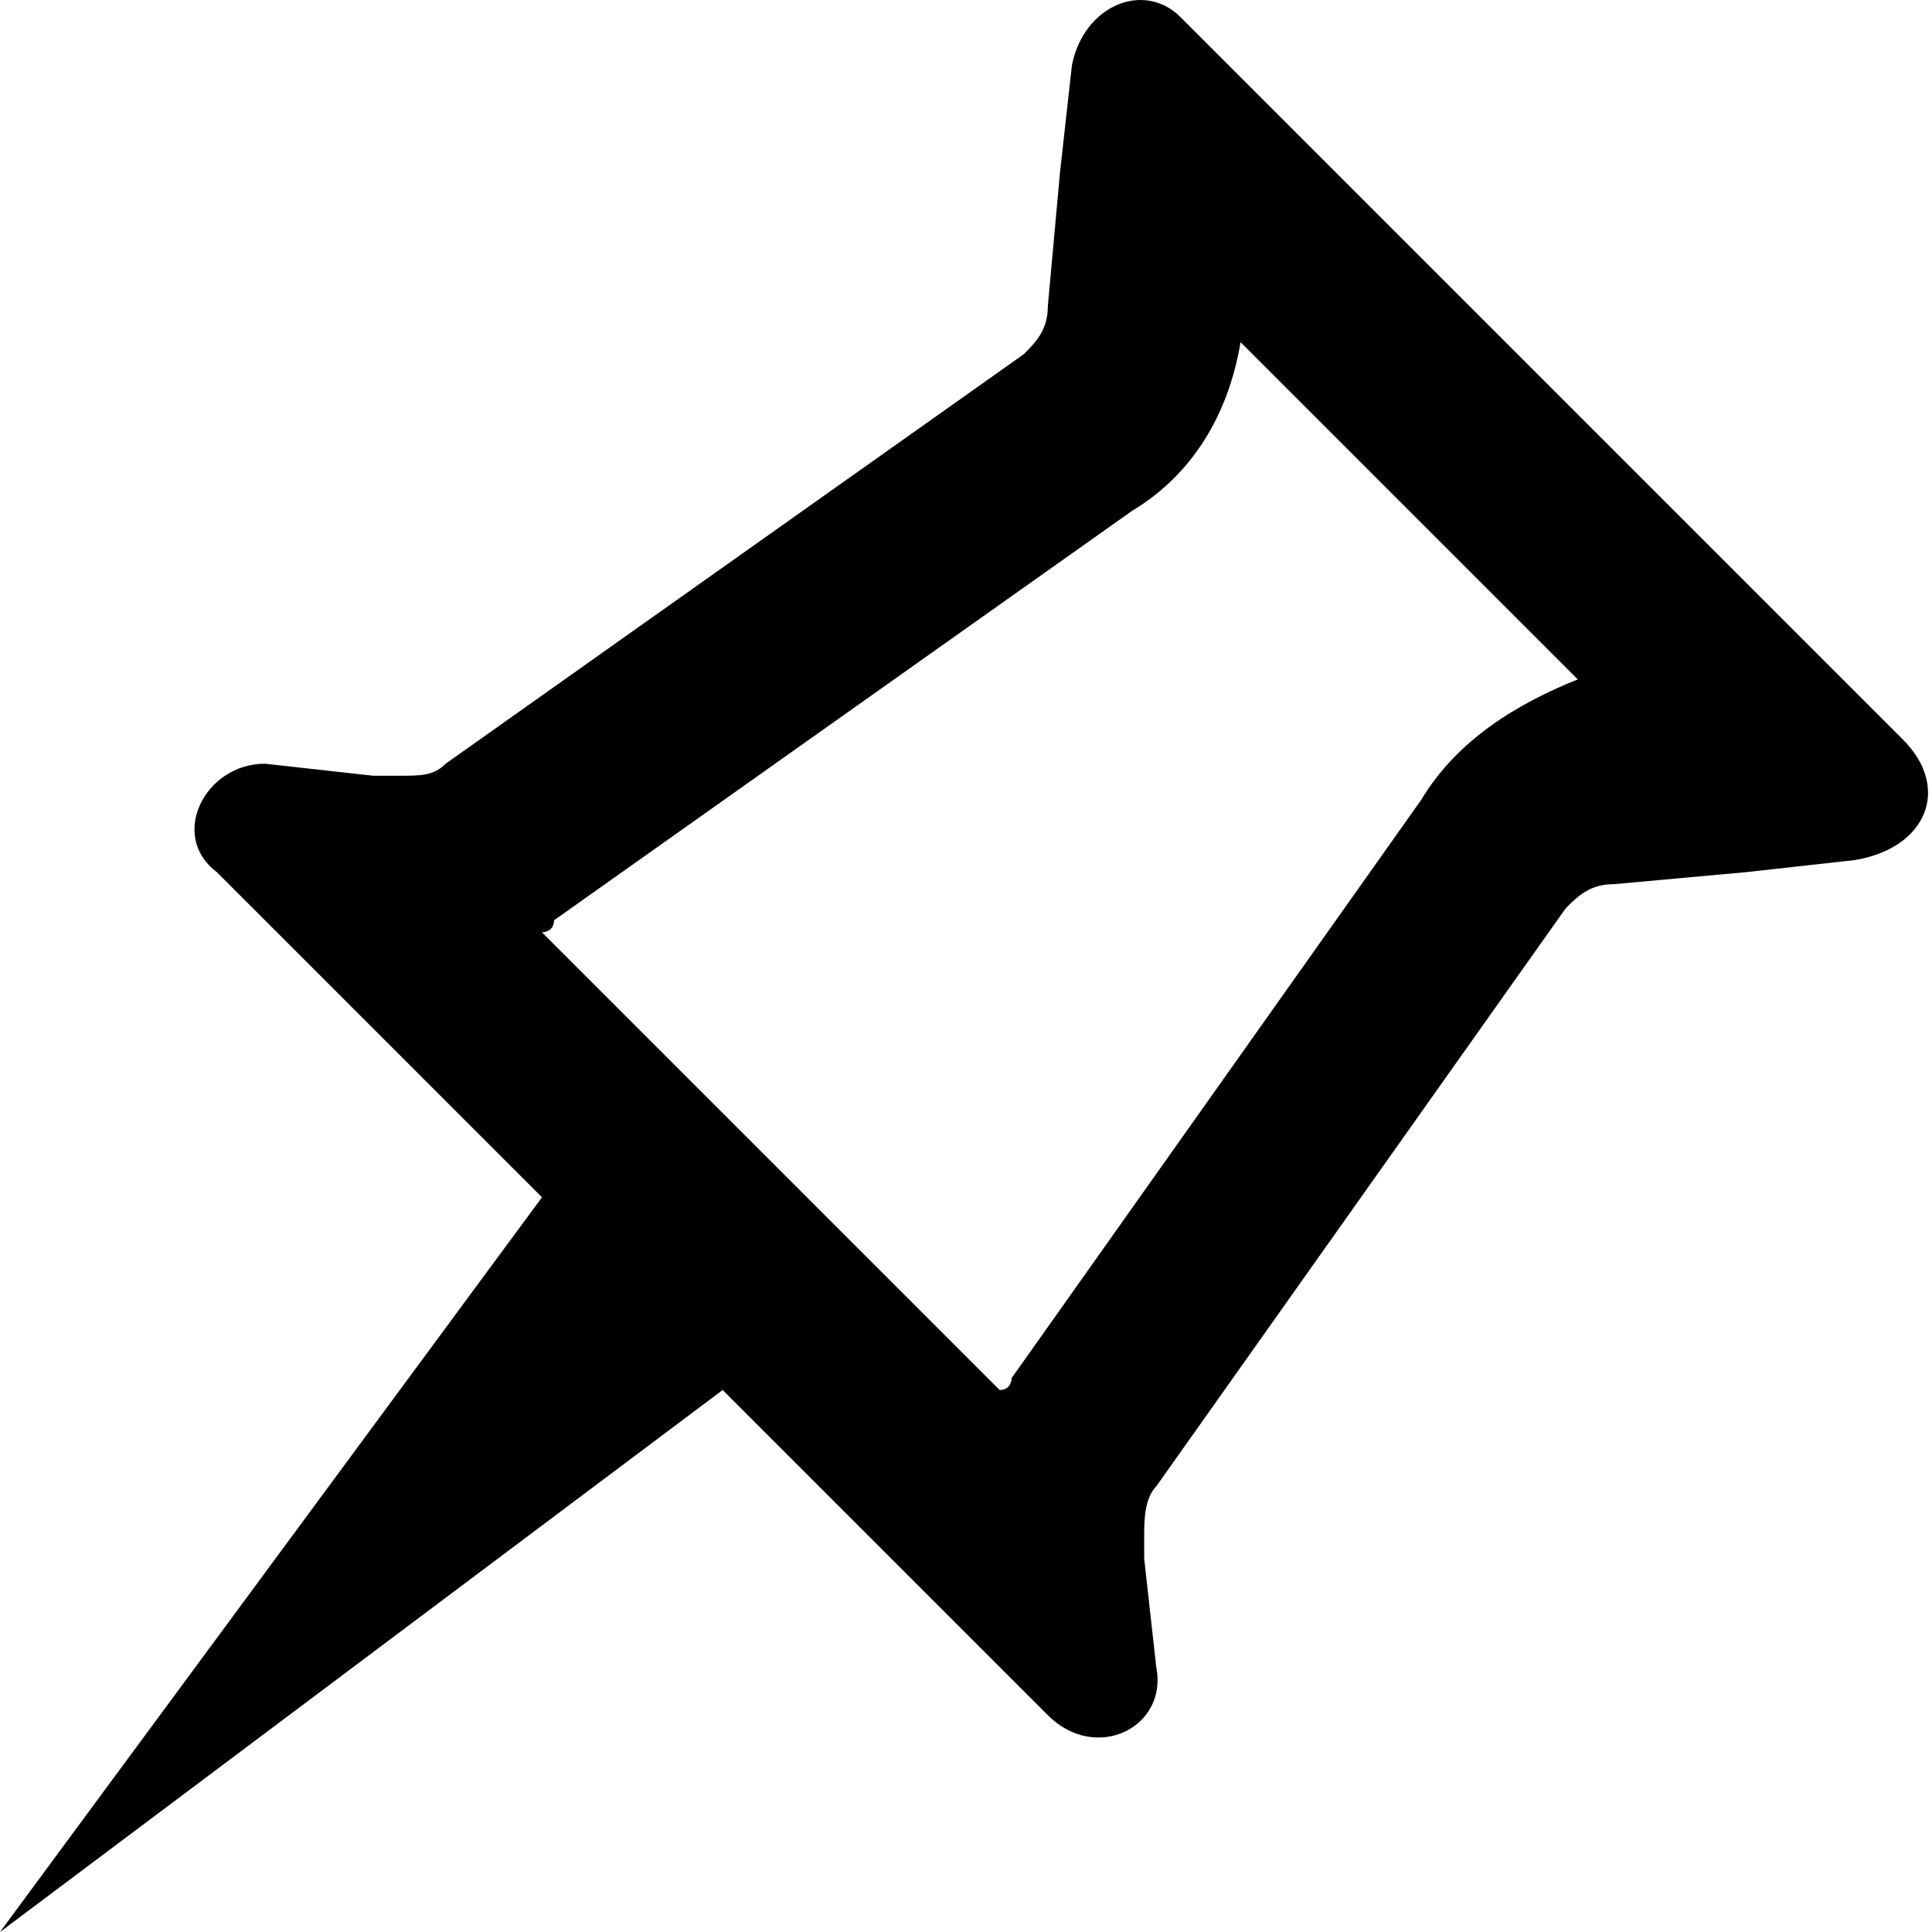
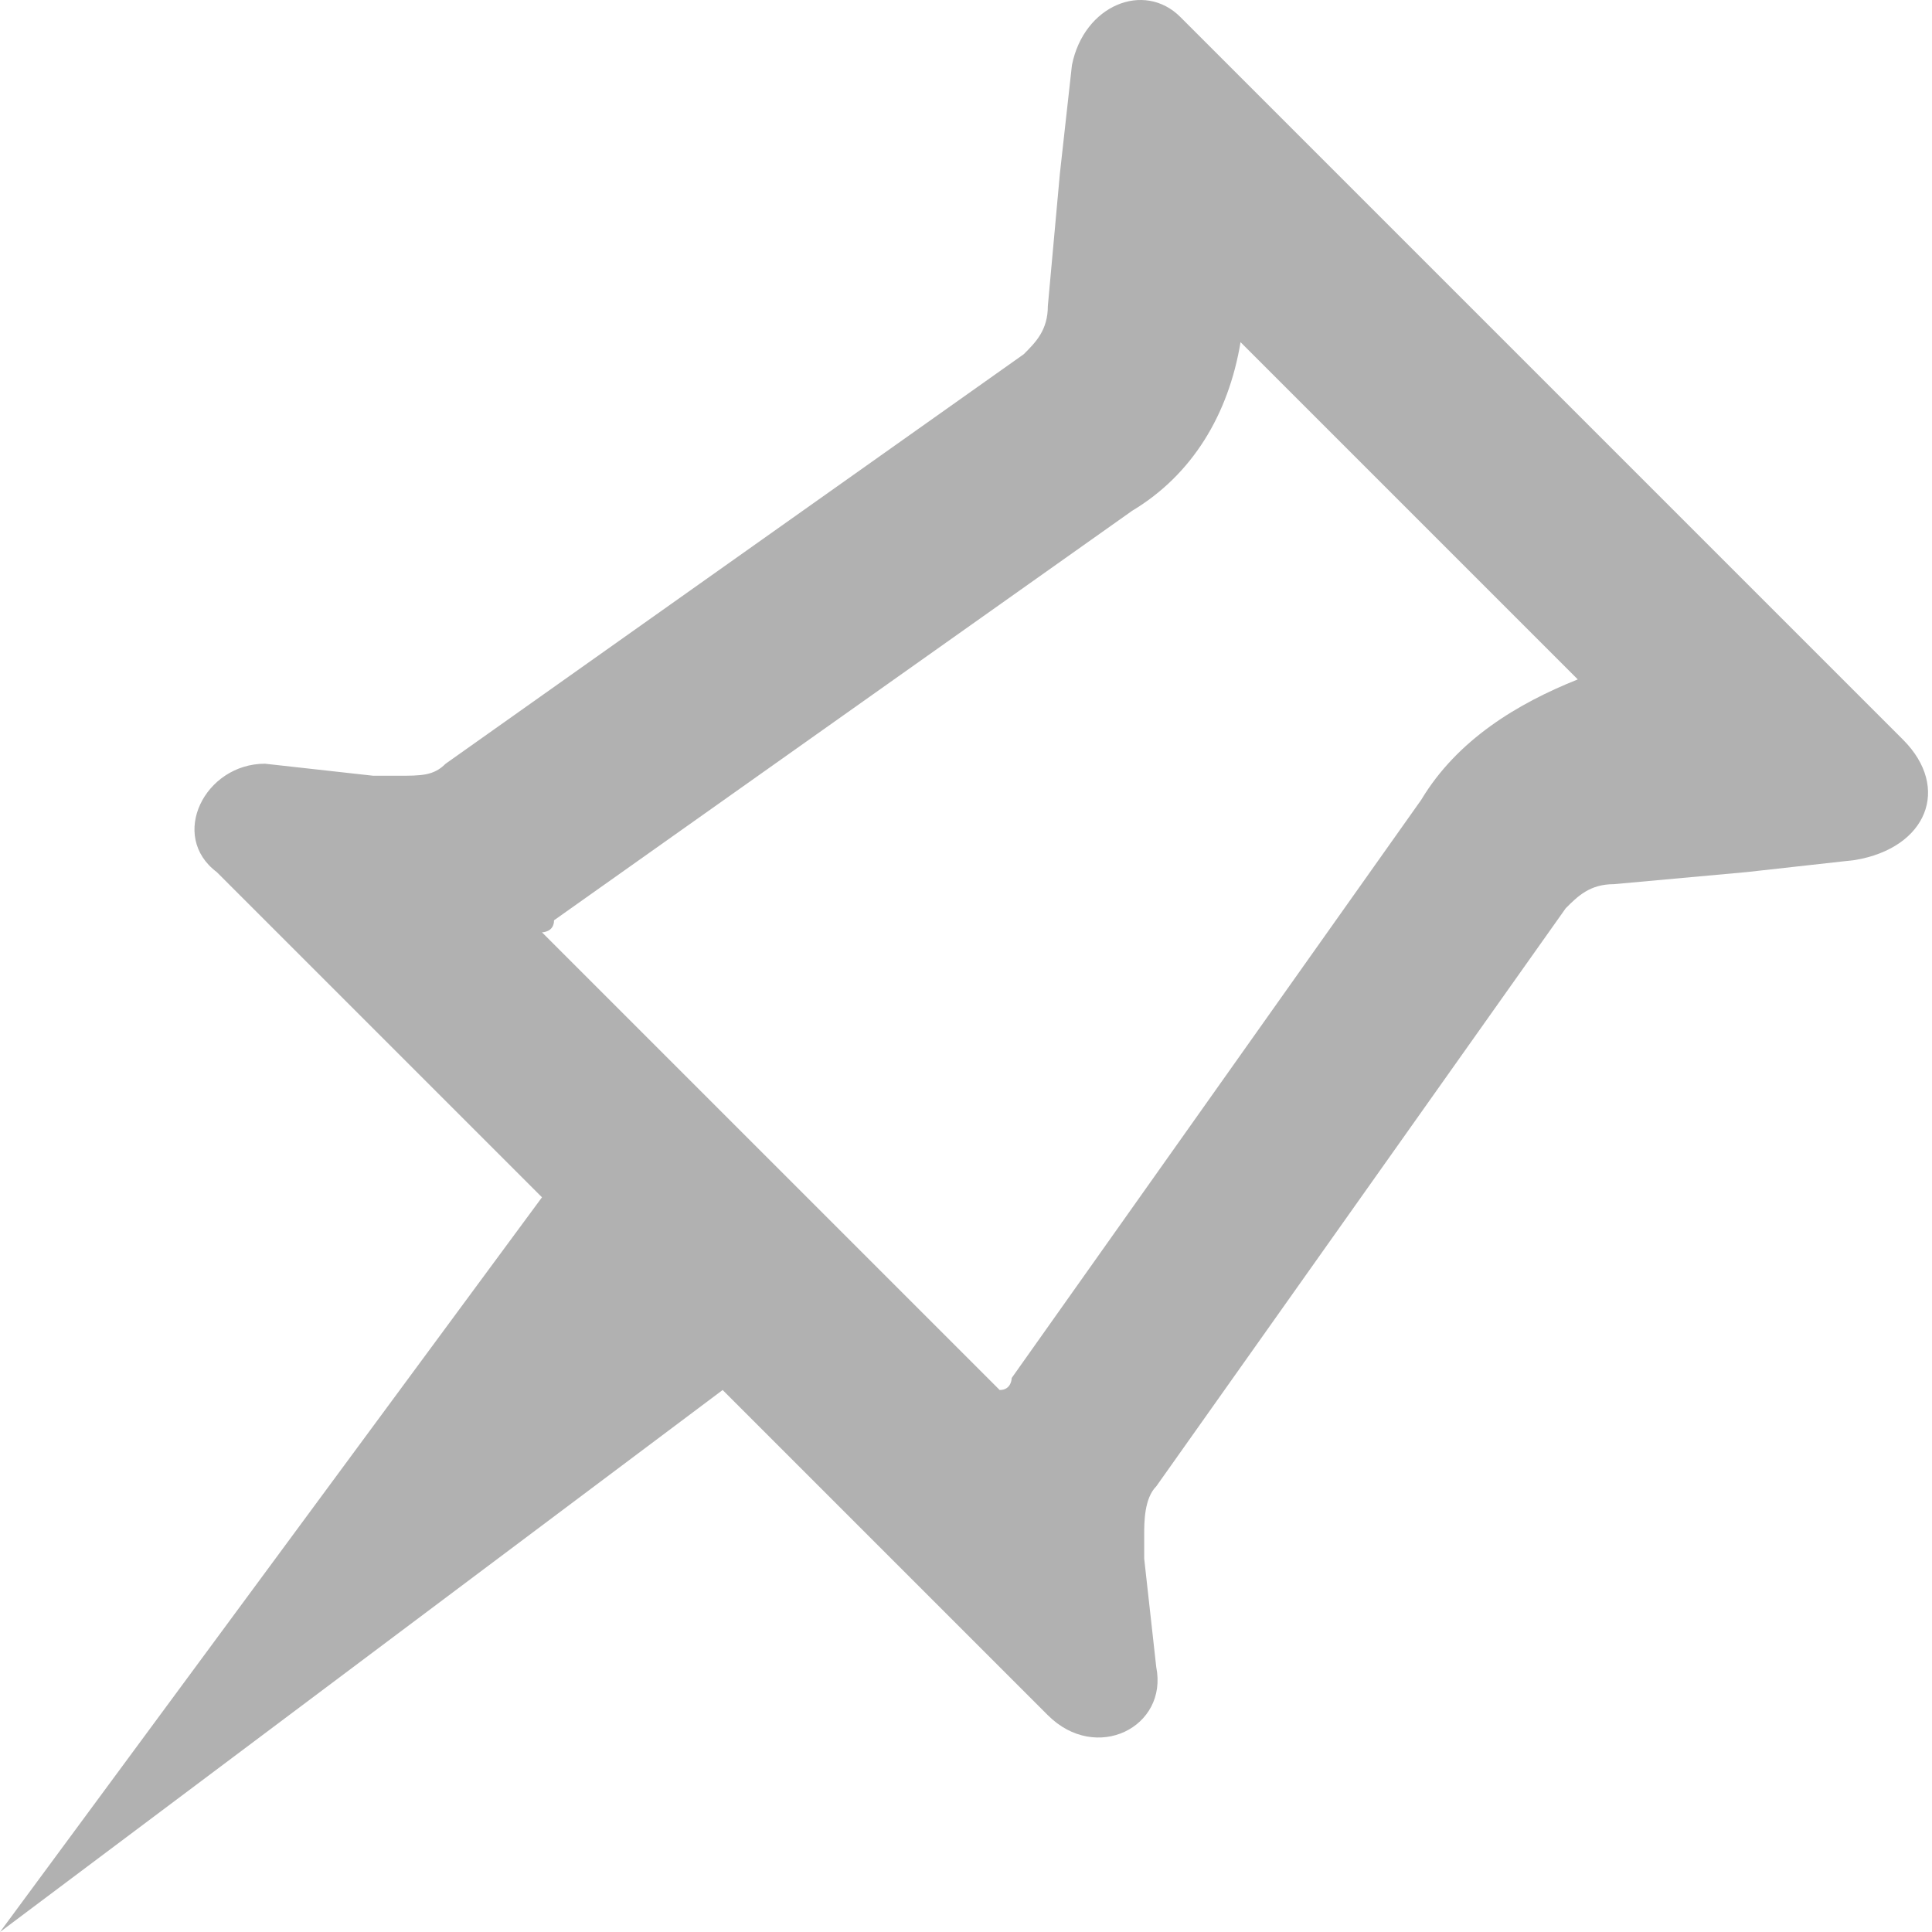
<svg xmlns="http://www.w3.org/2000/svg" t="1740575816045" class="icon" viewBox="0 0 1024 1024" version="1.1" p-id="5037" width="200" height="200">
-   <path d="M1008.619 392.017l-383.02-383.02C606.448-10.153 574.53 2.614 568.146 34.532l-6.384 57.453-6.384 70.22c0 12.767-6.384 19.151-12.767 25.535L236.195 404.785c-6.384 6.384-12.767 6.384-25.535 6.384h-12.767l-57.453-6.384c-31.918 0-51.069 38.302-25.535 57.453l44.686 44.686 127.673 127.673L0 1024l383.02-287.265 172.359 172.359c25.535 25.535 63.837 6.384 57.453-25.535l-6.384-57.453v-12.767c0-6.384 0-19.151 6.384-25.535L829.876 481.389c6.384-6.384 12.767-12.767 25.535-12.767l70.22-6.384 57.453-6.384c38.302-6.384 51.069-38.302 25.535-63.837z m-255.346 31.918l-217.045 306.416s0 6.384-6.384 6.384L287.265 494.156s6.384 0 6.384-6.384l306.416-217.045c31.918-19.151 51.069-51.069 57.453-89.371l178.743 178.743c-31.918 12.767-63.837 31.918-82.988 63.837z" fill="#000000" p-id="5038" />
+   <path d="M1008.619 392.017l-383.02-383.02C606.448-10.153 574.53 2.614 568.146 34.532l-6.384 57.453-6.384 70.22c0 12.767-6.384 19.151-12.767 25.535L236.195 404.785c-6.384 6.384-12.767 6.384-25.535 6.384h-12.767l-57.453-6.384c-31.918 0-51.069 38.302-25.535 57.453l44.686 44.686 127.673 127.673L0 1024l383.02-287.265 172.359 172.359c25.535 25.535 63.837 6.384 57.453-25.535l-6.384-57.453v-12.767c0-6.384 0-19.151 6.384-25.535L829.876 481.389c6.384-6.384 12.767-12.767 25.535-12.767l70.22-6.384 57.453-6.384c38.302-6.384 51.069-38.302 25.535-63.837z m-255.346 31.918l-217.045 306.416s0 6.384-6.384 6.384L287.265 494.156s6.384 0 6.384-6.384l306.416-217.045c31.918-19.151 51.069-51.069 57.453-89.371l178.743 178.743c-31.918 12.767-63.837 31.918-82.988 63.837z" fill="#b1b1b1" p-id="5038" />
</svg>
